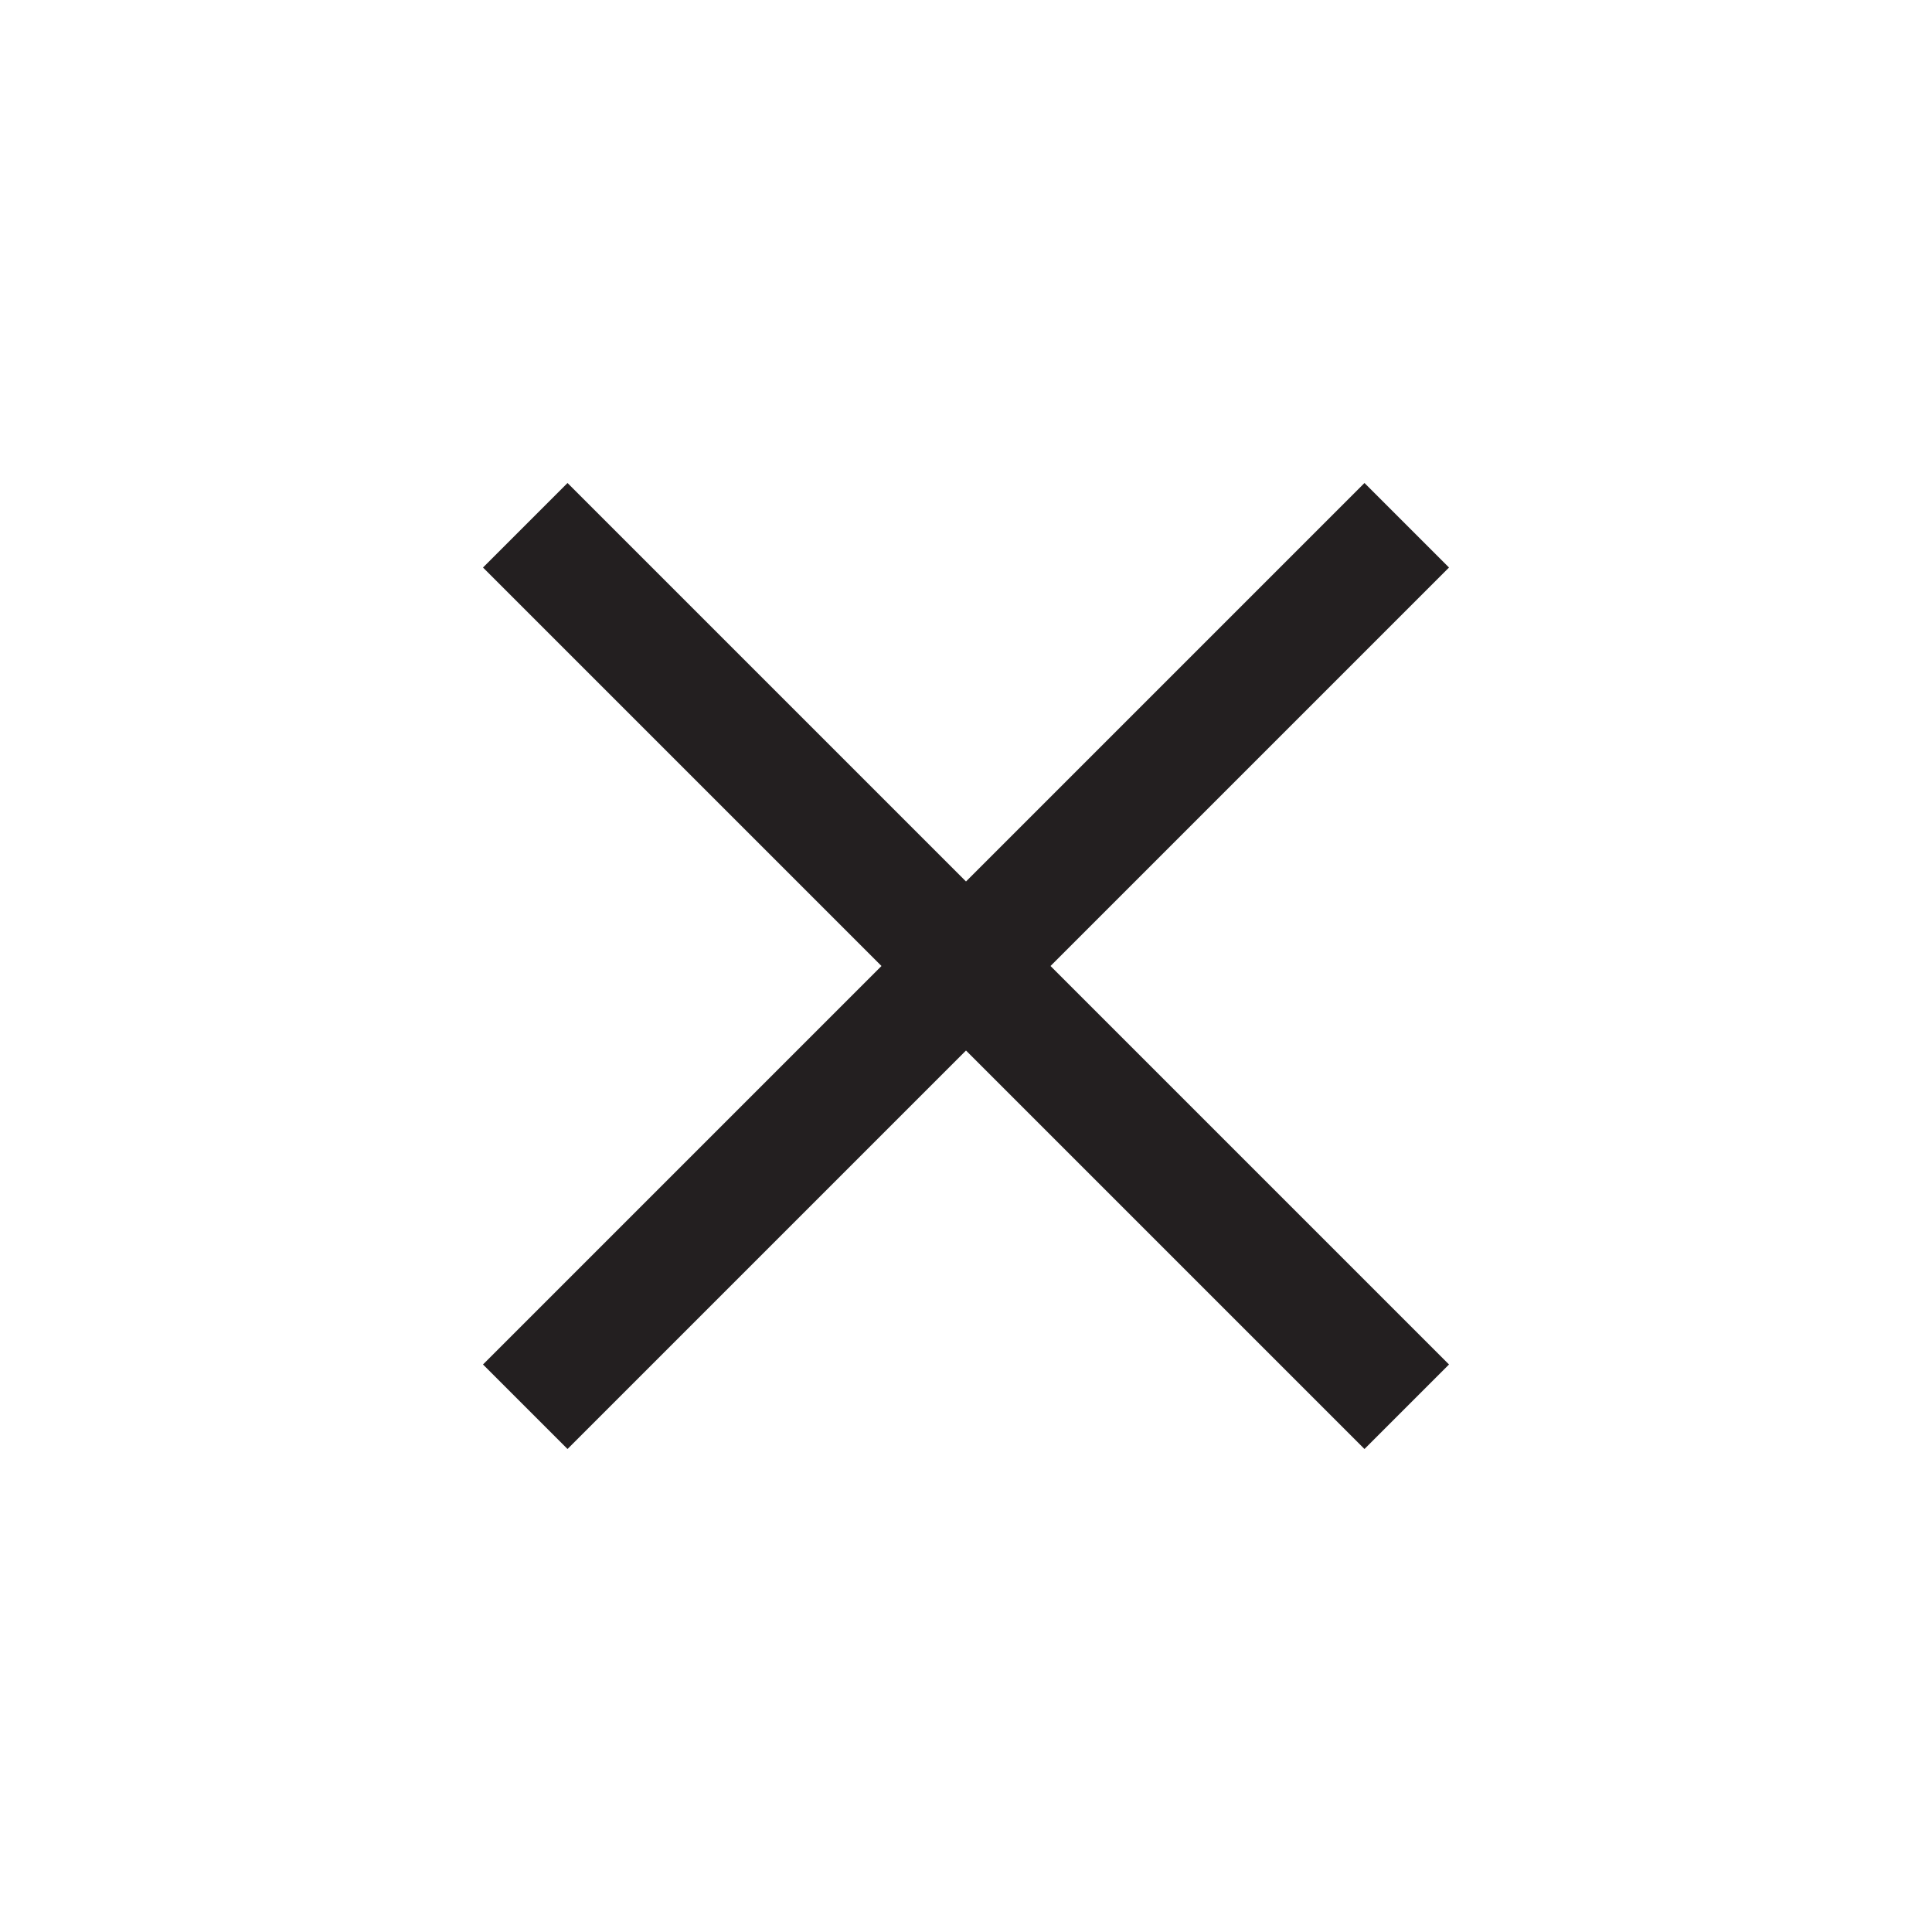
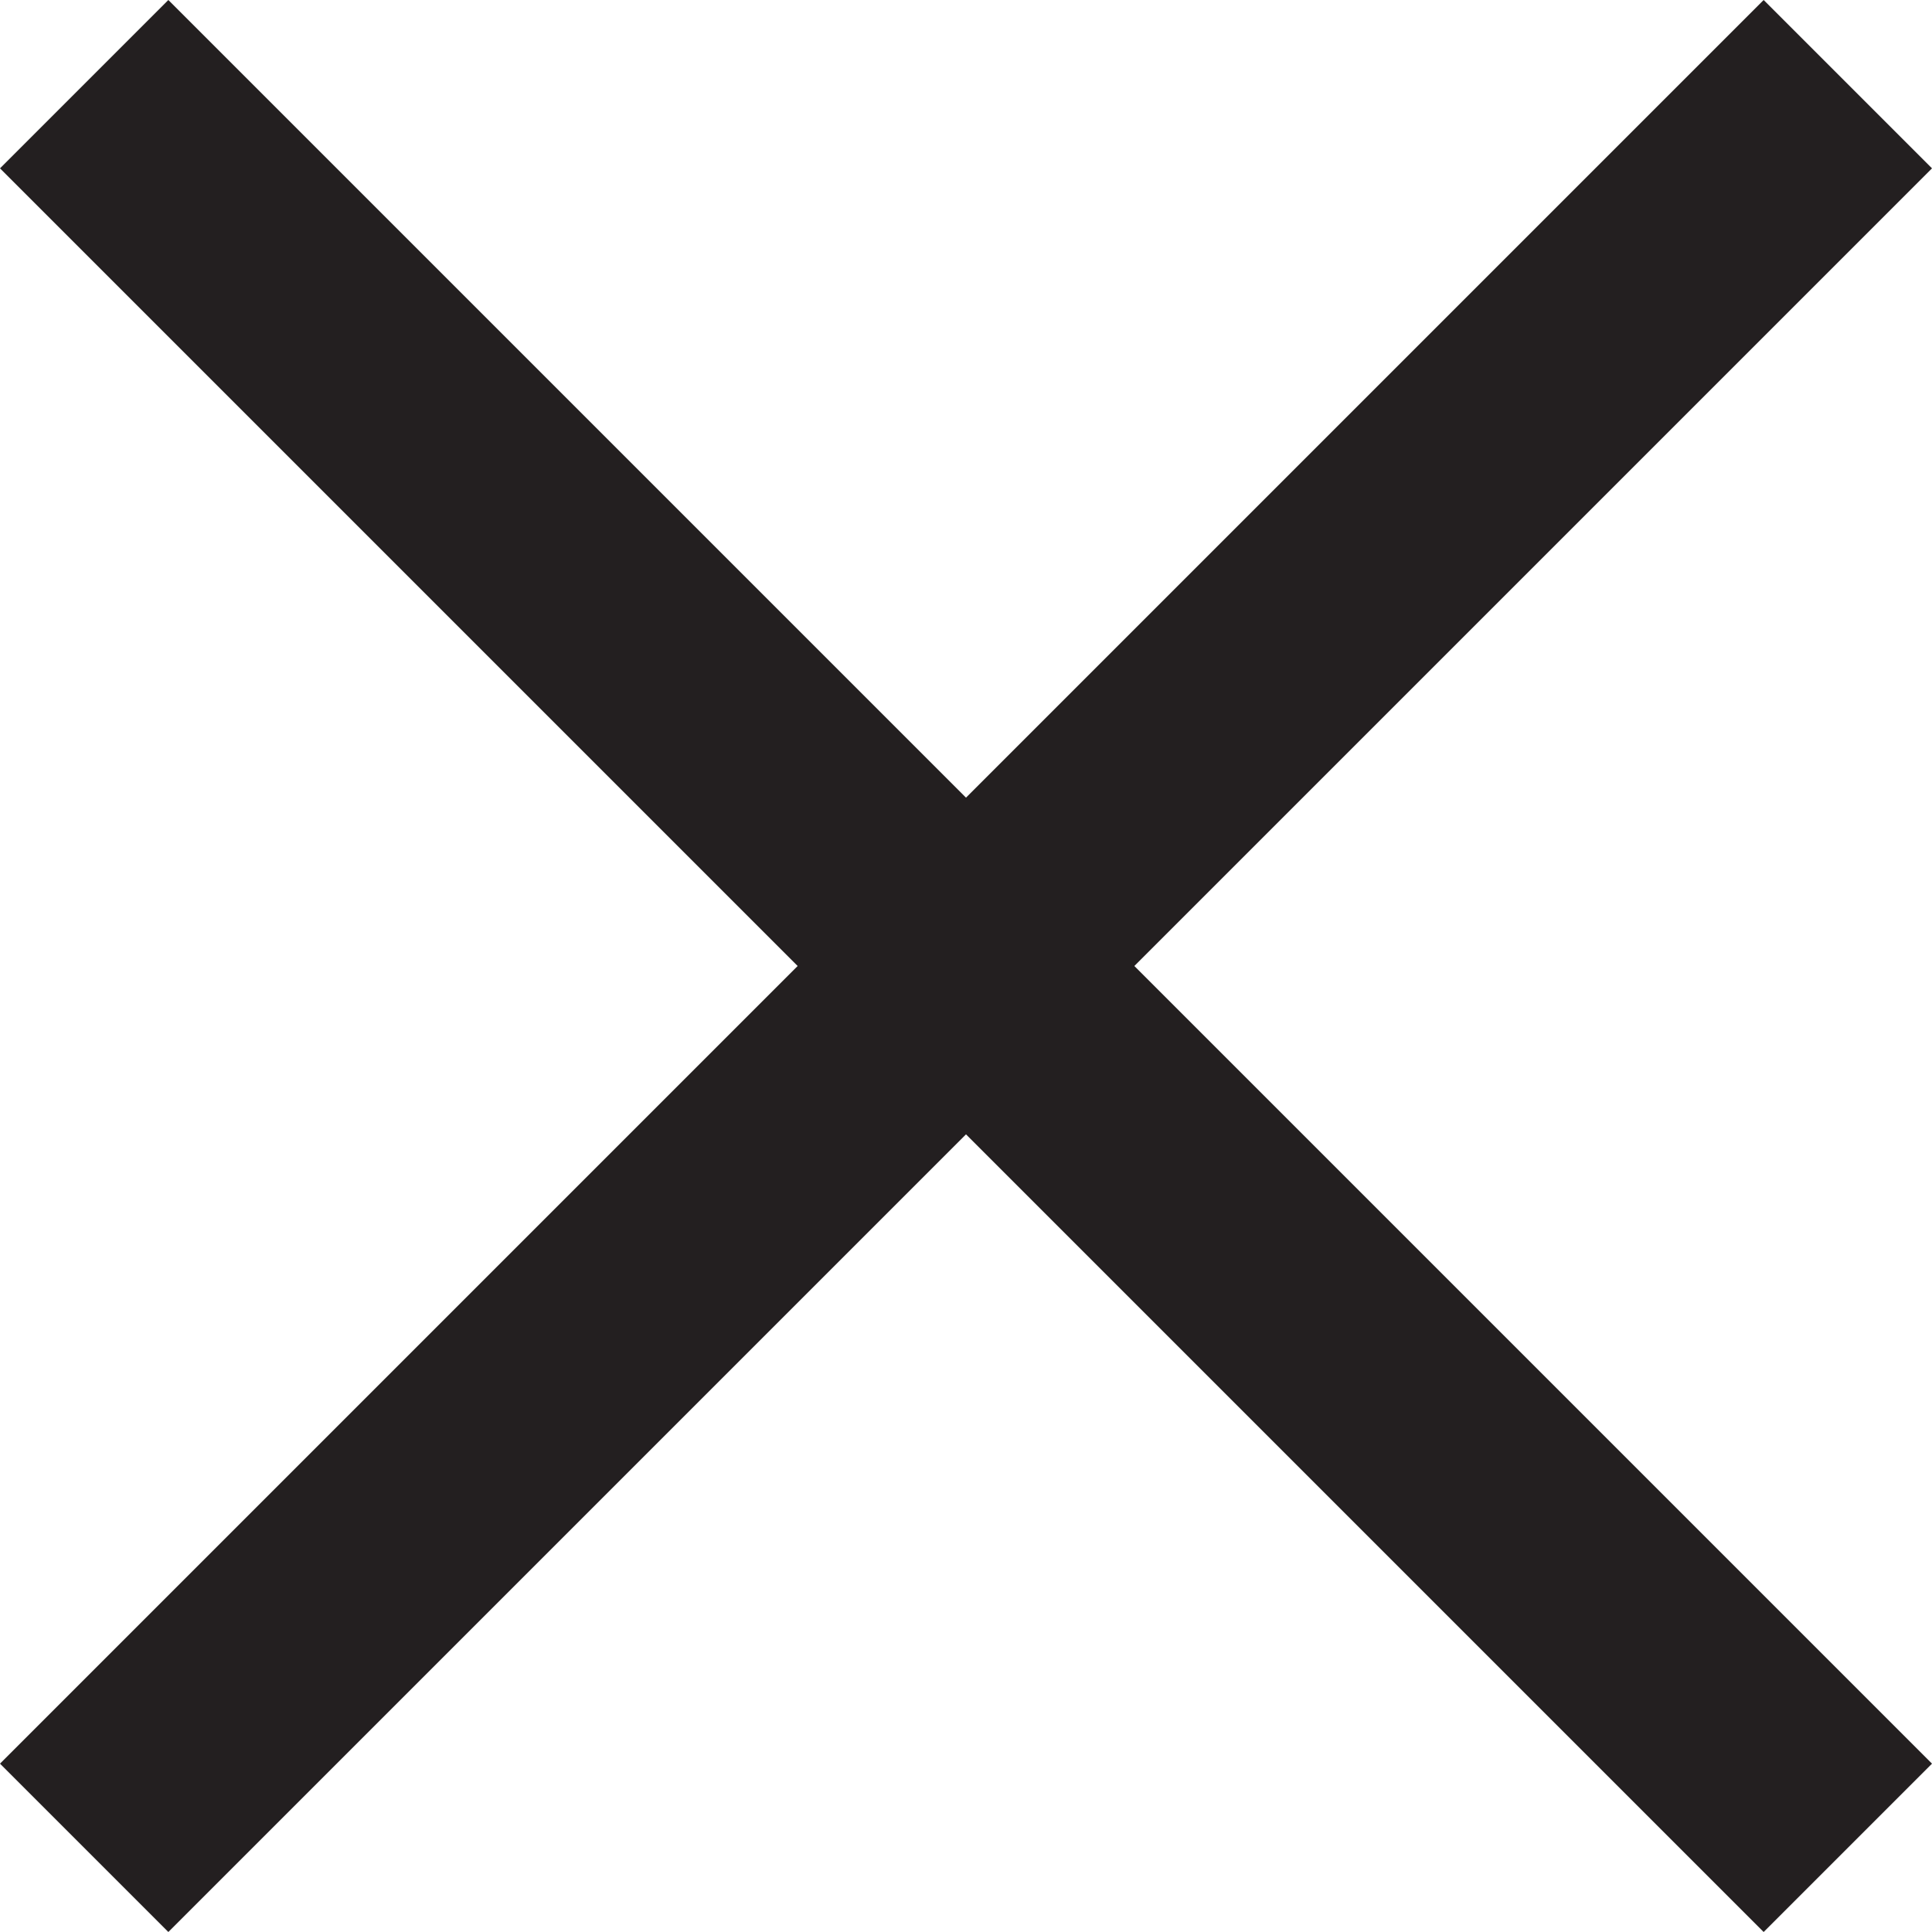
- <svg viewBox="0 0 32 32">
-   <path fill="#231f20" d="M24 9.4L22.6 8 16 14.6 9.4 8 8 9.4l6.6 6.6L8 22.6 9.4 24l6.6-6.6 6.6 6.6 1.4-1.4-6.6-6.6L24 9.4z" />
-   <path fill="none" d="M0 0h32v32H0z" />
+ <svg xmlns="http://www.w3.org/2000/svg" width="7" height="7" viewBox="0 0 7 7">
+   <polygon points="7 0.61 6.39 0 3.5 2.89 0.61 0 0 0.61 2.89 3.5 0 6.39 0.61 7 3.5 4.11 6.39 7 7 6.39 4.11 3.5 7 0.61" style="fill:#231f20" />
</svg>
